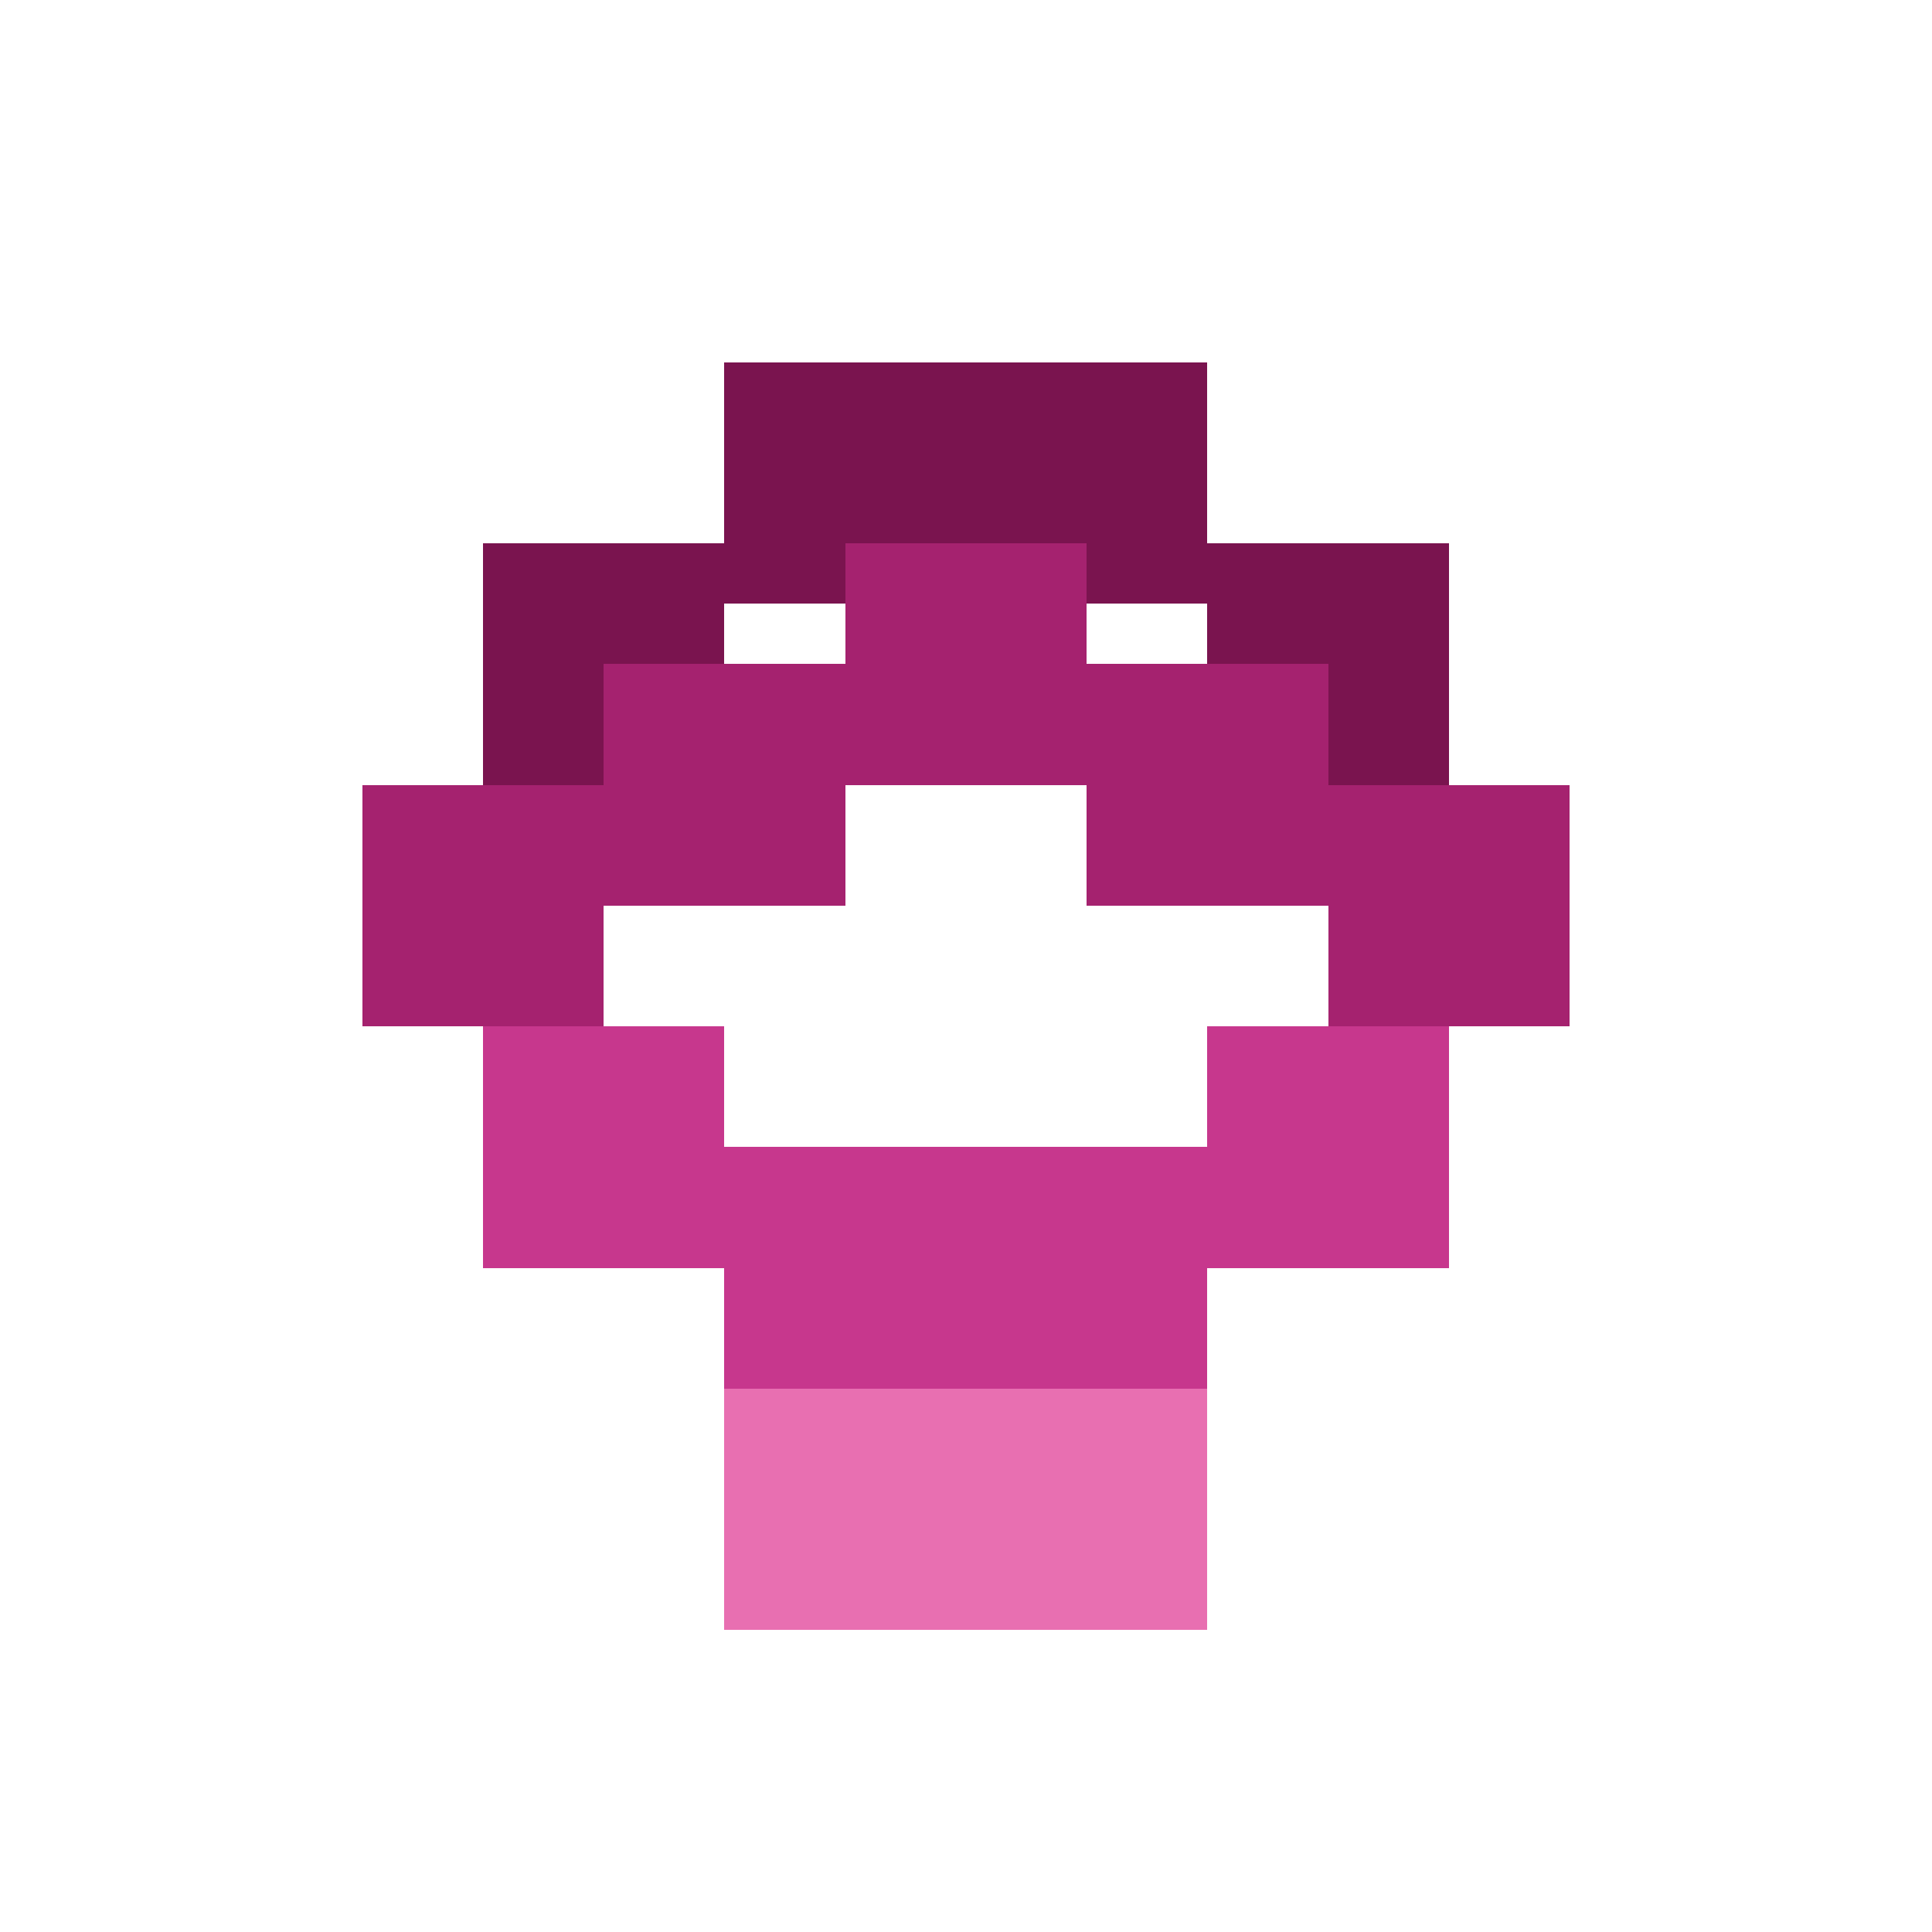
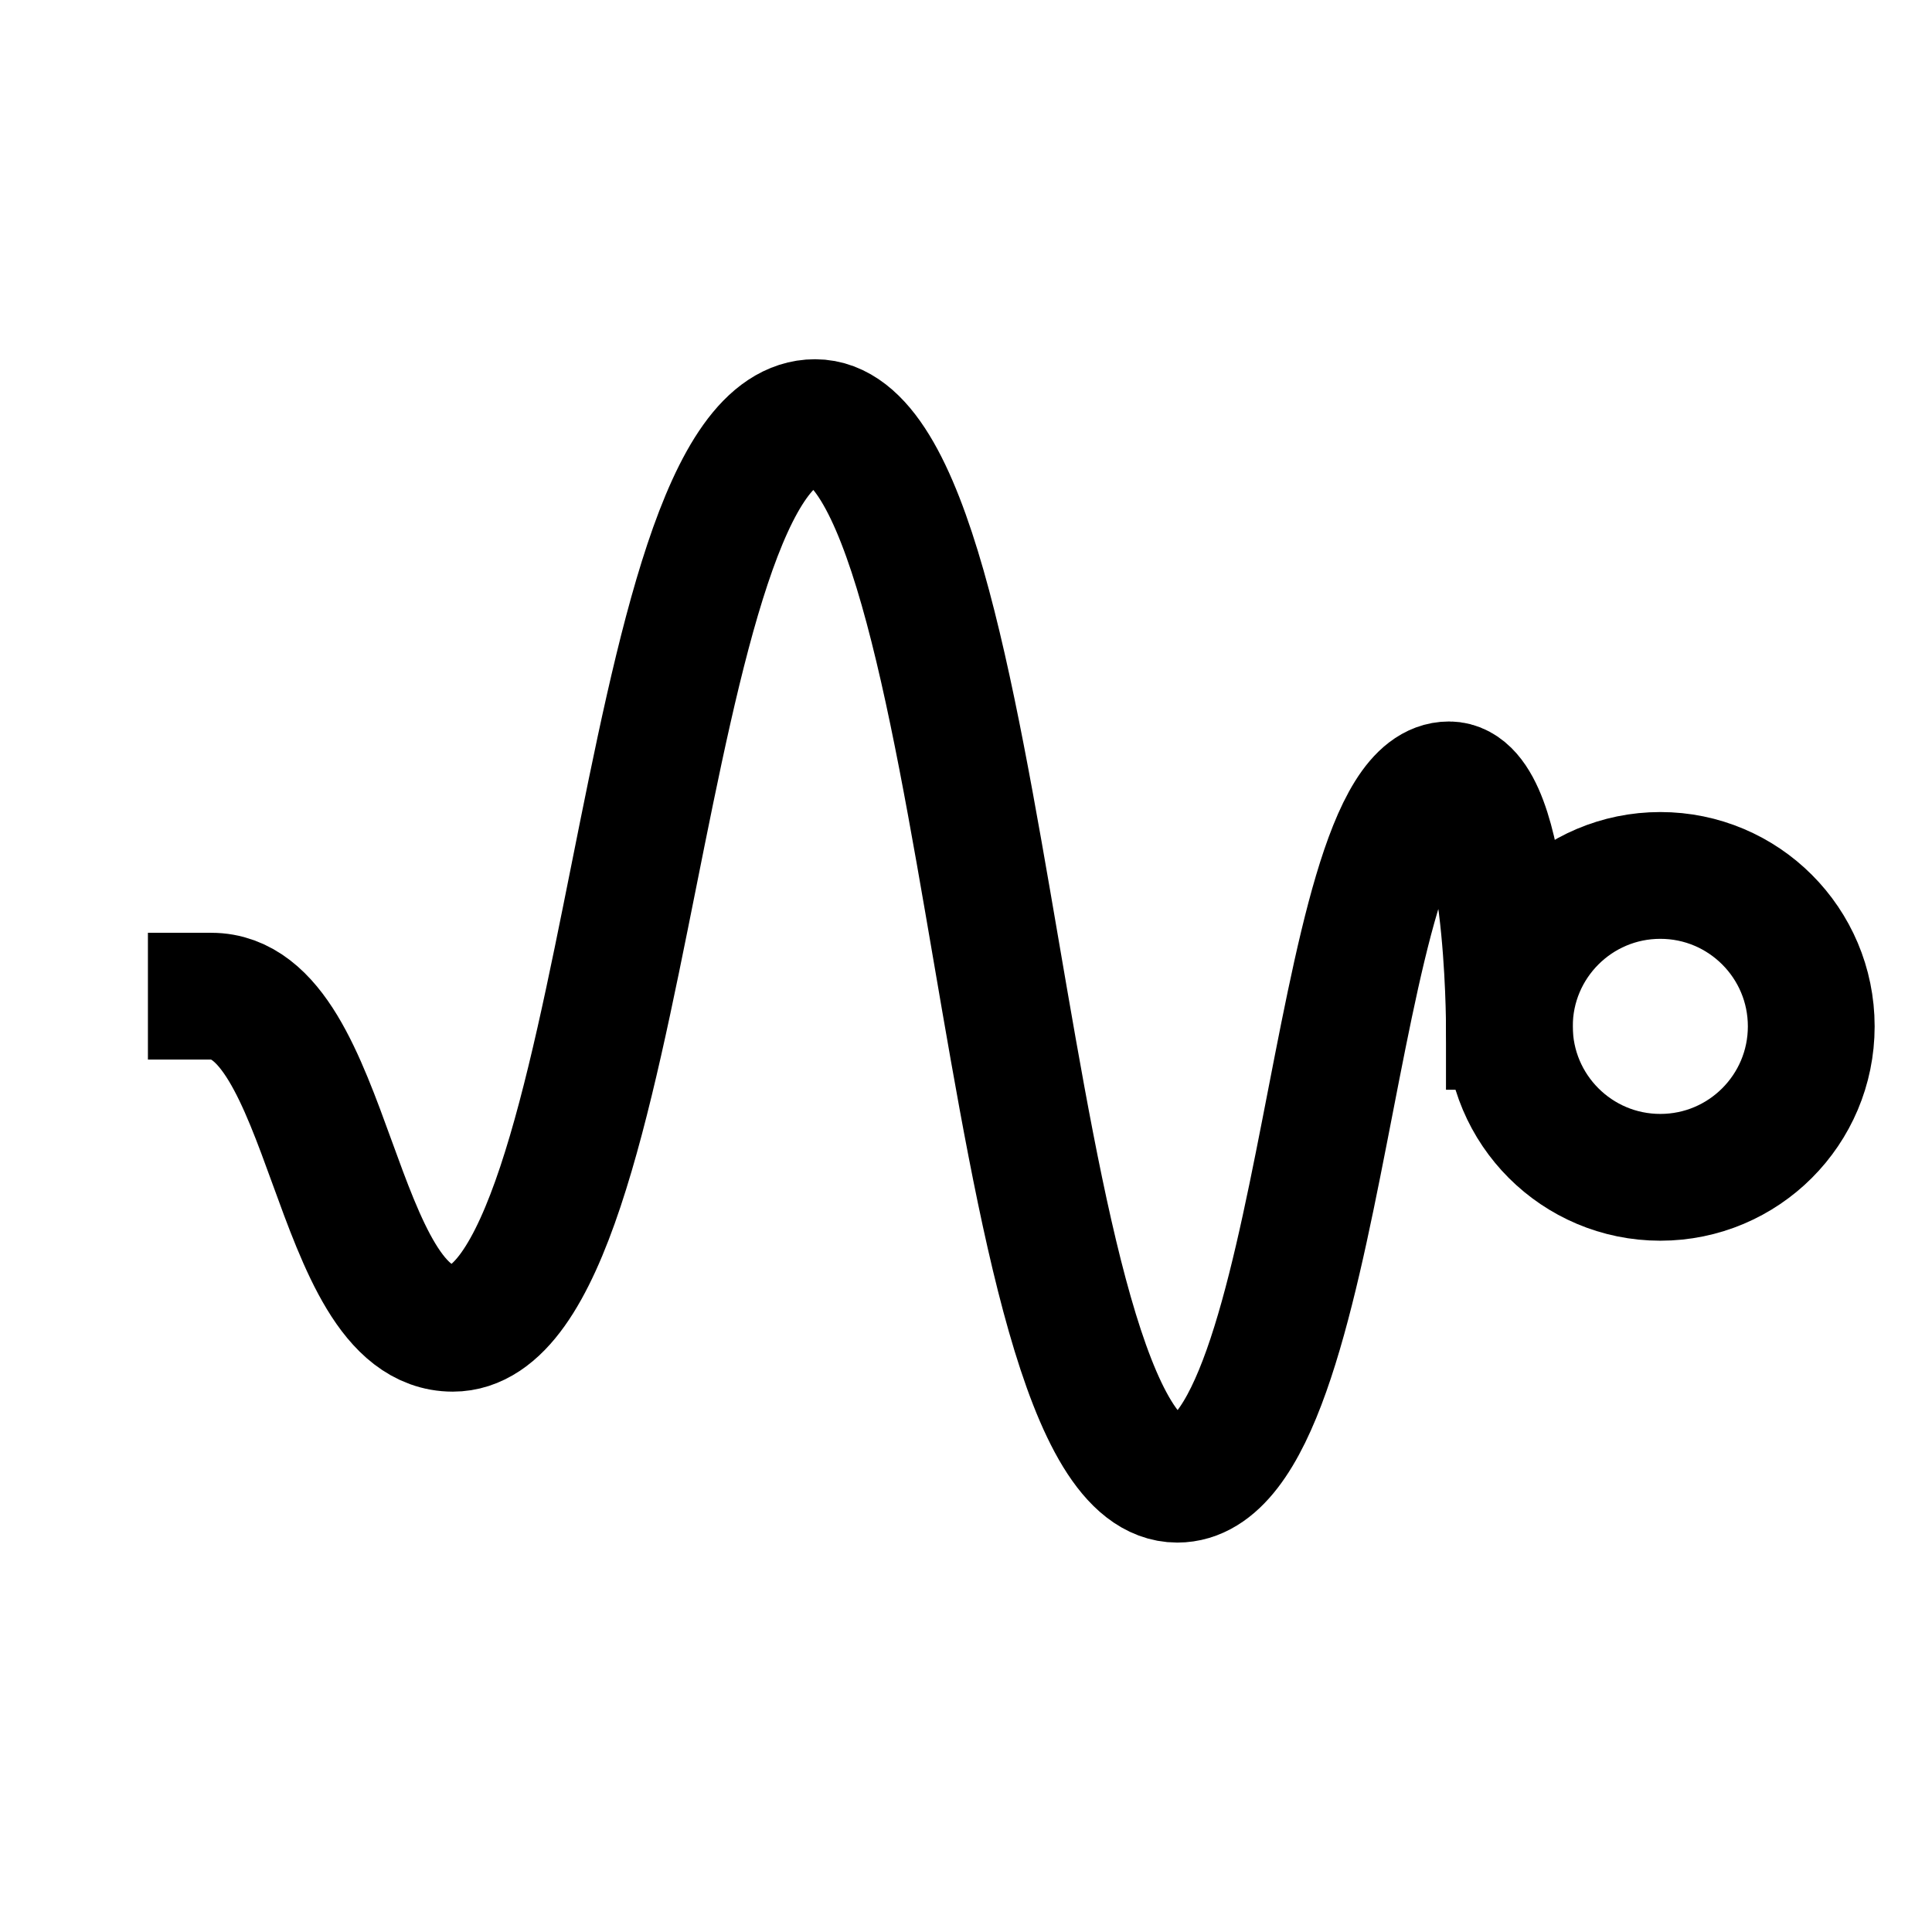
- <svg xmlns="http://www.w3.org/2000/svg" width="64" height="64" viewBox="0 0 32 32" fill="none" shape-rendering="crispEdges">
-   <path d="M8 9h4v4H8z" fill="#7A144F" />
-   <path d="M12 6h4v4h-4z" fill="#7A144F" />
-   <path d="M16 6h4v4h-4z" fill="#7A144F" />
-   <path d="M20 9h4v4h-4z" fill="#7A144F" />
-   <path d="M6 13h4v4H6z" fill="#A5226F" />
-   <path d="M10 11h4v4h-4z" fill="#A5226F" />
-   <path d="M14 9h4v4h-4z" fill="#A5226F" />
-   <path d="M18 11h4v4h-4z" fill="#A5226F" />
-   <path d="M22 13h4v4h-4z" fill="#A5226F" />
-   <path d="M8 17h4v4H8z" fill="#C7378D" />
-   <path d="M12 19h4v4h-4z" fill="#C7378D" />
-   <path d="M16 19h4v4h-4z" fill="#C7378D" />
-   <path d="M20 17h4v4h-4z" fill="#C7378D" />
-   <path d="M12 23h4v4h-4z" fill="#E86FB1" />
-   <path d="M16 23h4v4h-4z" fill="#E86FB1" />
+ <svg xmlns="http://www.w3.org/2000/svg" viewBox="0 0 64 64" fill="none">
+   <g stroke="#000" stroke-width="4.2" stroke-linecap="square" stroke-linejoin="round">
+     <path d="M7 33c4 0 4 11 8 11 6 0 6-30 12-30 6 0 6 35 12 35 5 0 5-23 9-23 2 0 2 8 2 8" />
+     <circle cx="55" cy="34" r="5" />
+   </g>
</svg>
